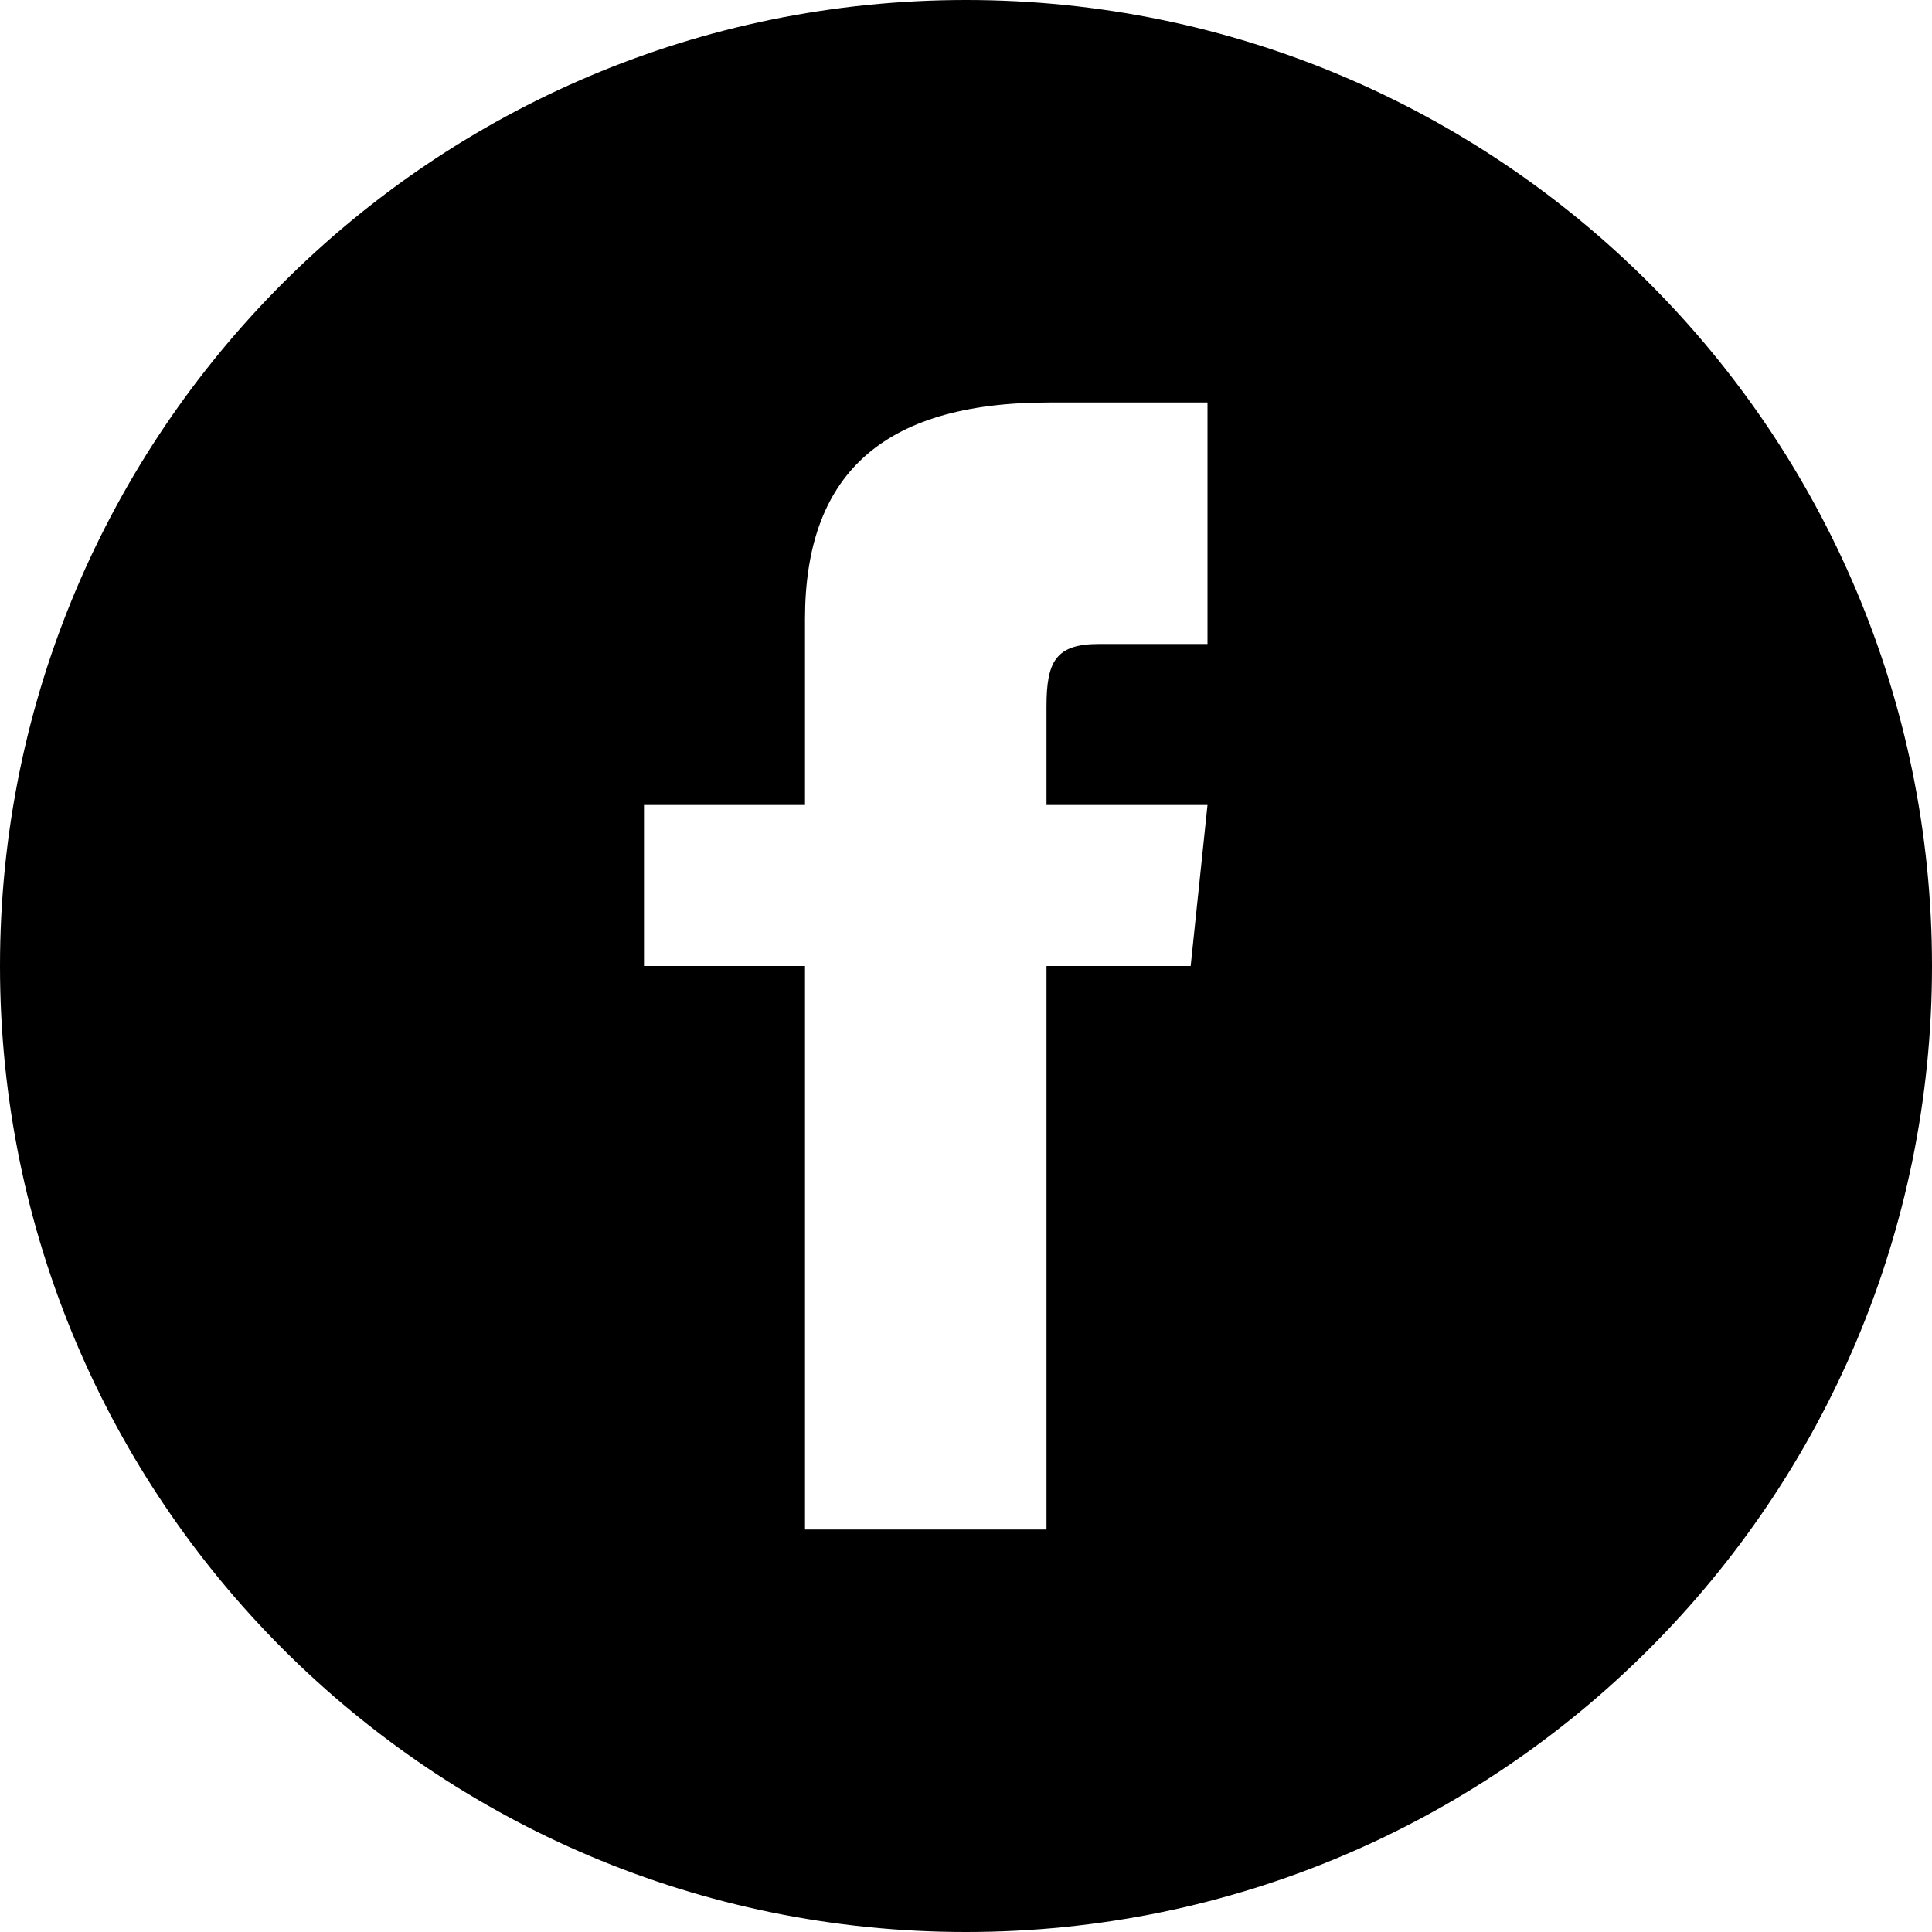
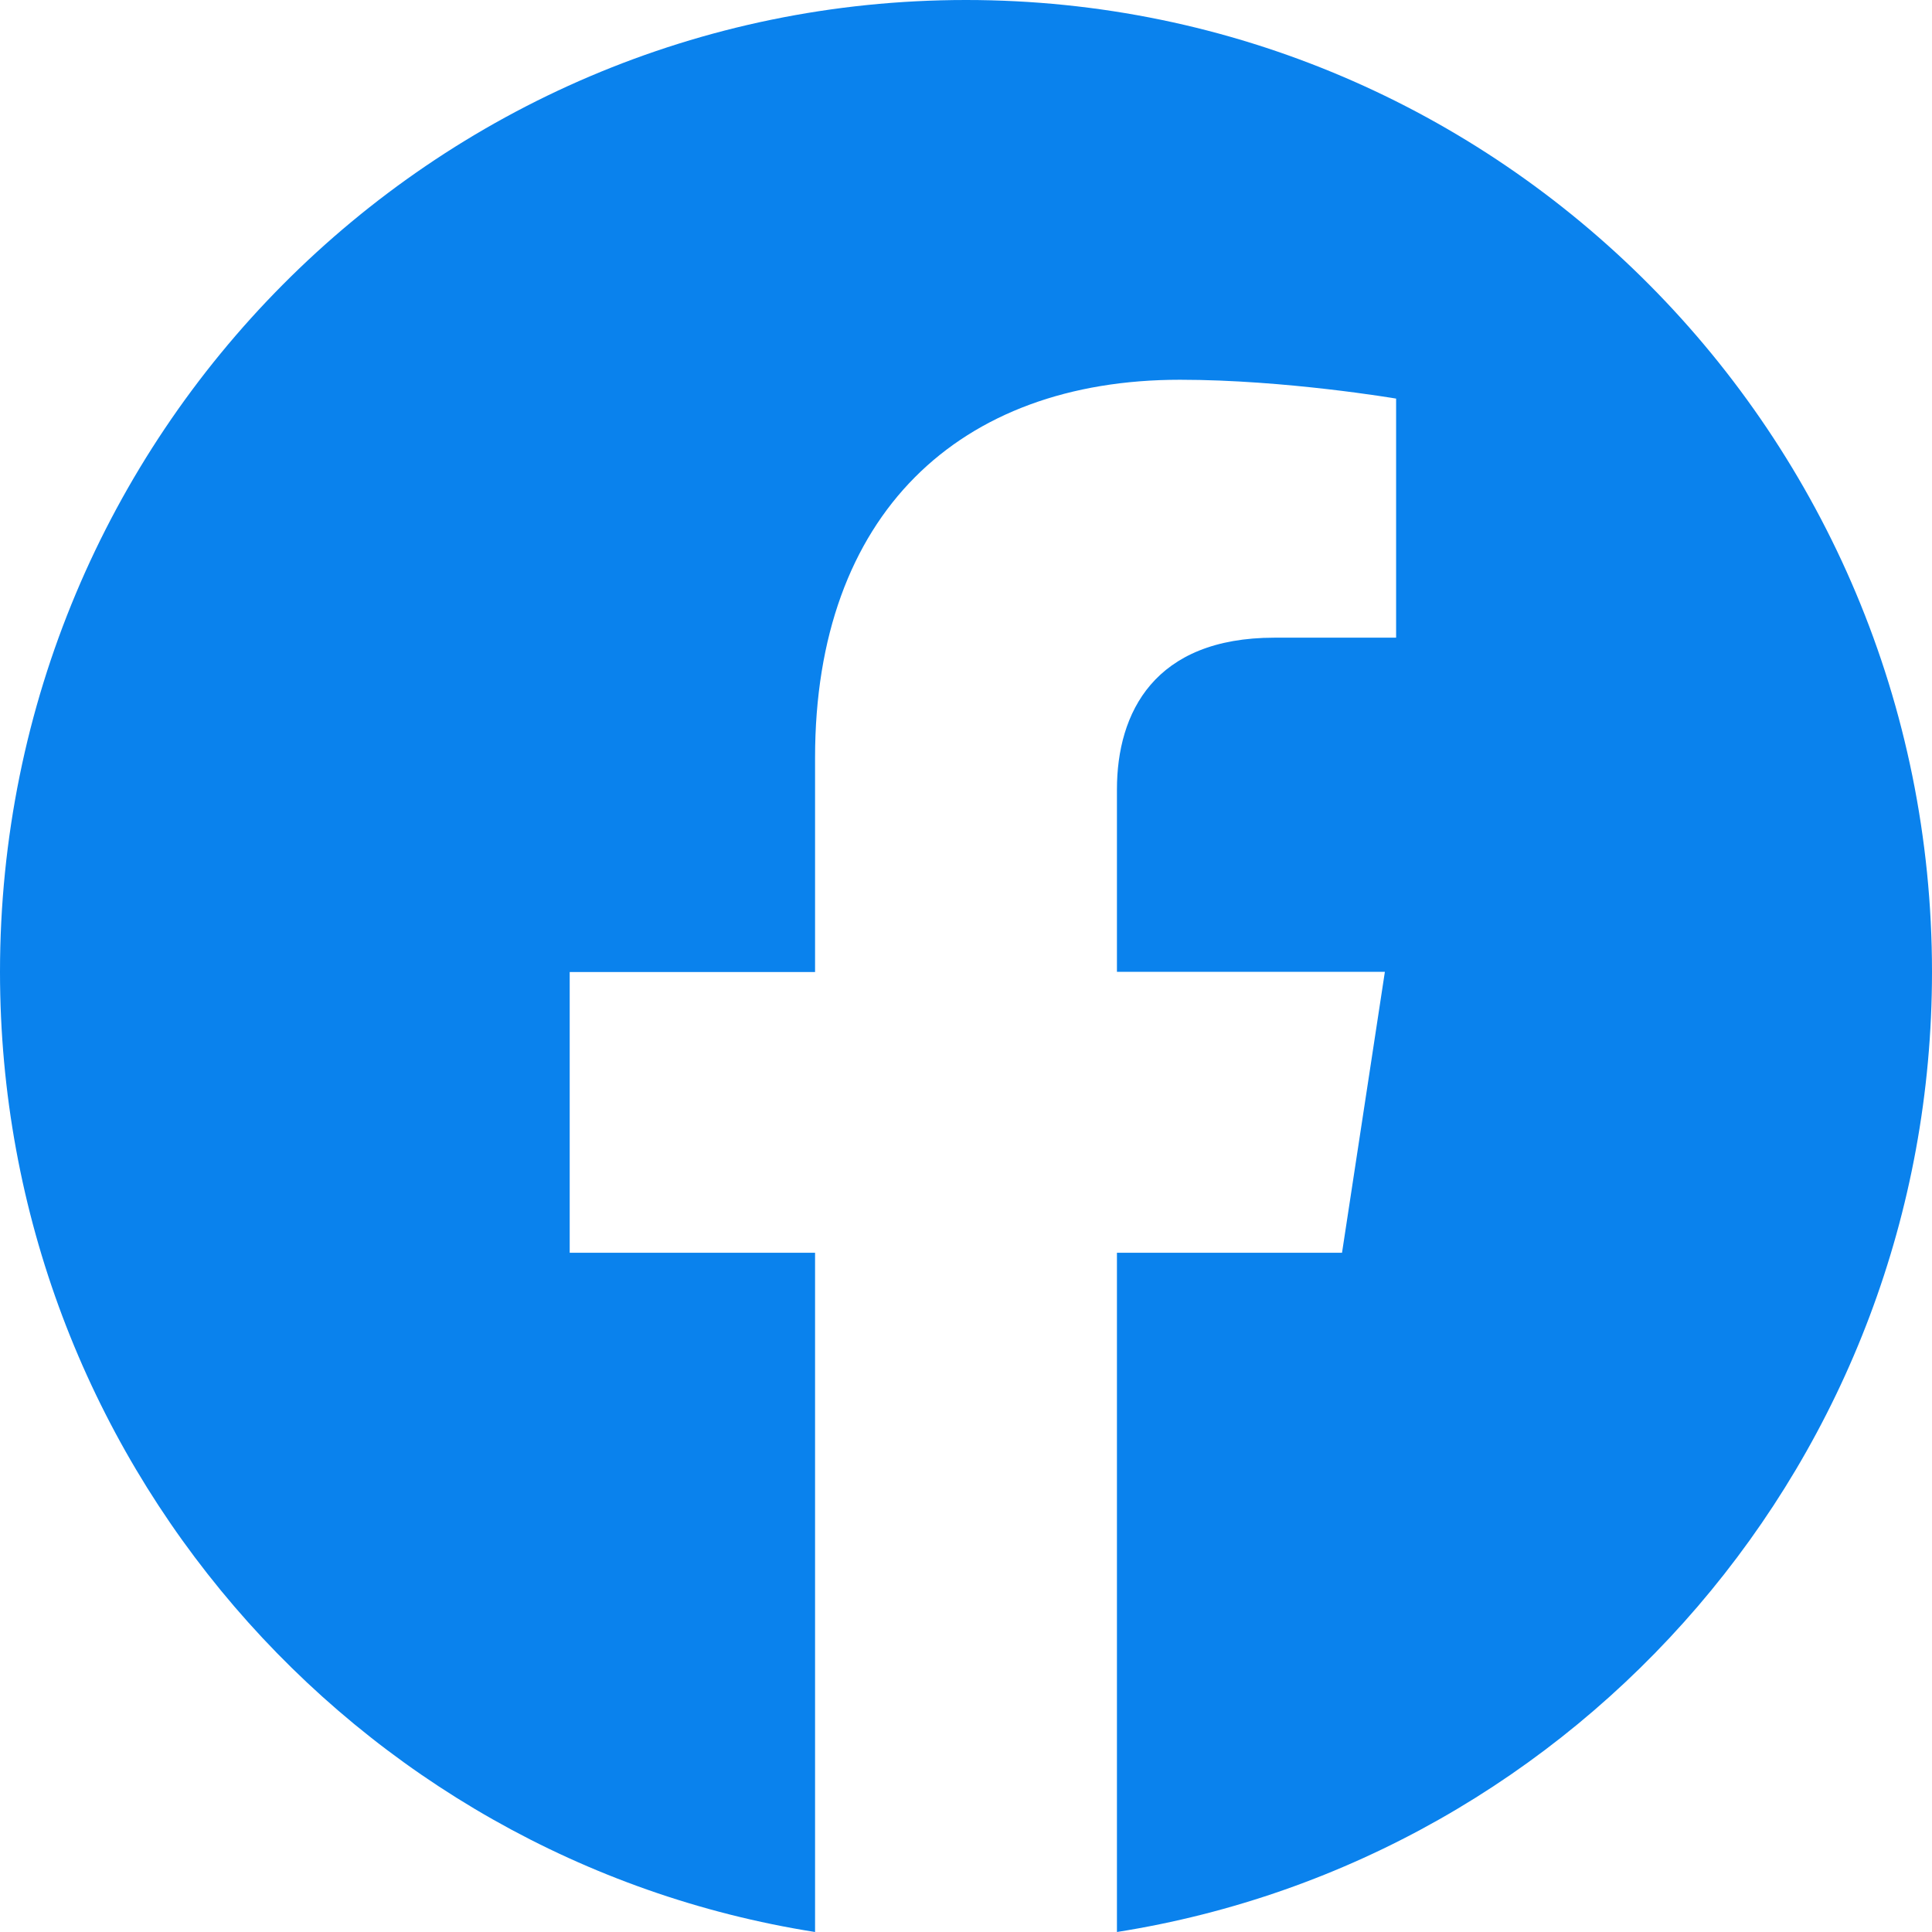
- <svg xmlns="http://www.w3.org/2000/svg" viewBox="0 0 24 24" fill="currentColor">
-   <path d="M12 0c-6.627 0-12 5.373-12 12s5.373 12 12 12 12-5.373 12-12-5.373-12-12-12zm3 8h-1.35c-.538 0-.65.221-.65.778v1.222h2l-.209 2h-1.791v7h-3v-7h-2v-2h2v-2.308c0-1.769.931-2.692 3.029-2.692h1.971v3z" />
+ <svg xmlns="http://www.w3.org/2000/svg" width="16" height="16" fill="none">
+   <path d="M16 8.049C16 3.602 12.42 0 8 0S0 3.602 0 8.049C0 12.066 2.925 15.396 6.75 16v-5.625H4.718V8.05H6.75V6.275c0-2.017 1.194-3.13 3.022-3.13.875 0 1.79.156 1.79.156v1.98h-1.008c-.994 0-1.304.62-1.304 1.257v1.51h2.219l-.355 2.327H9.25V16c3.825-.604 6.75-3.934 6.75-7.951z" fill="#0A82ED" />
</svg>
